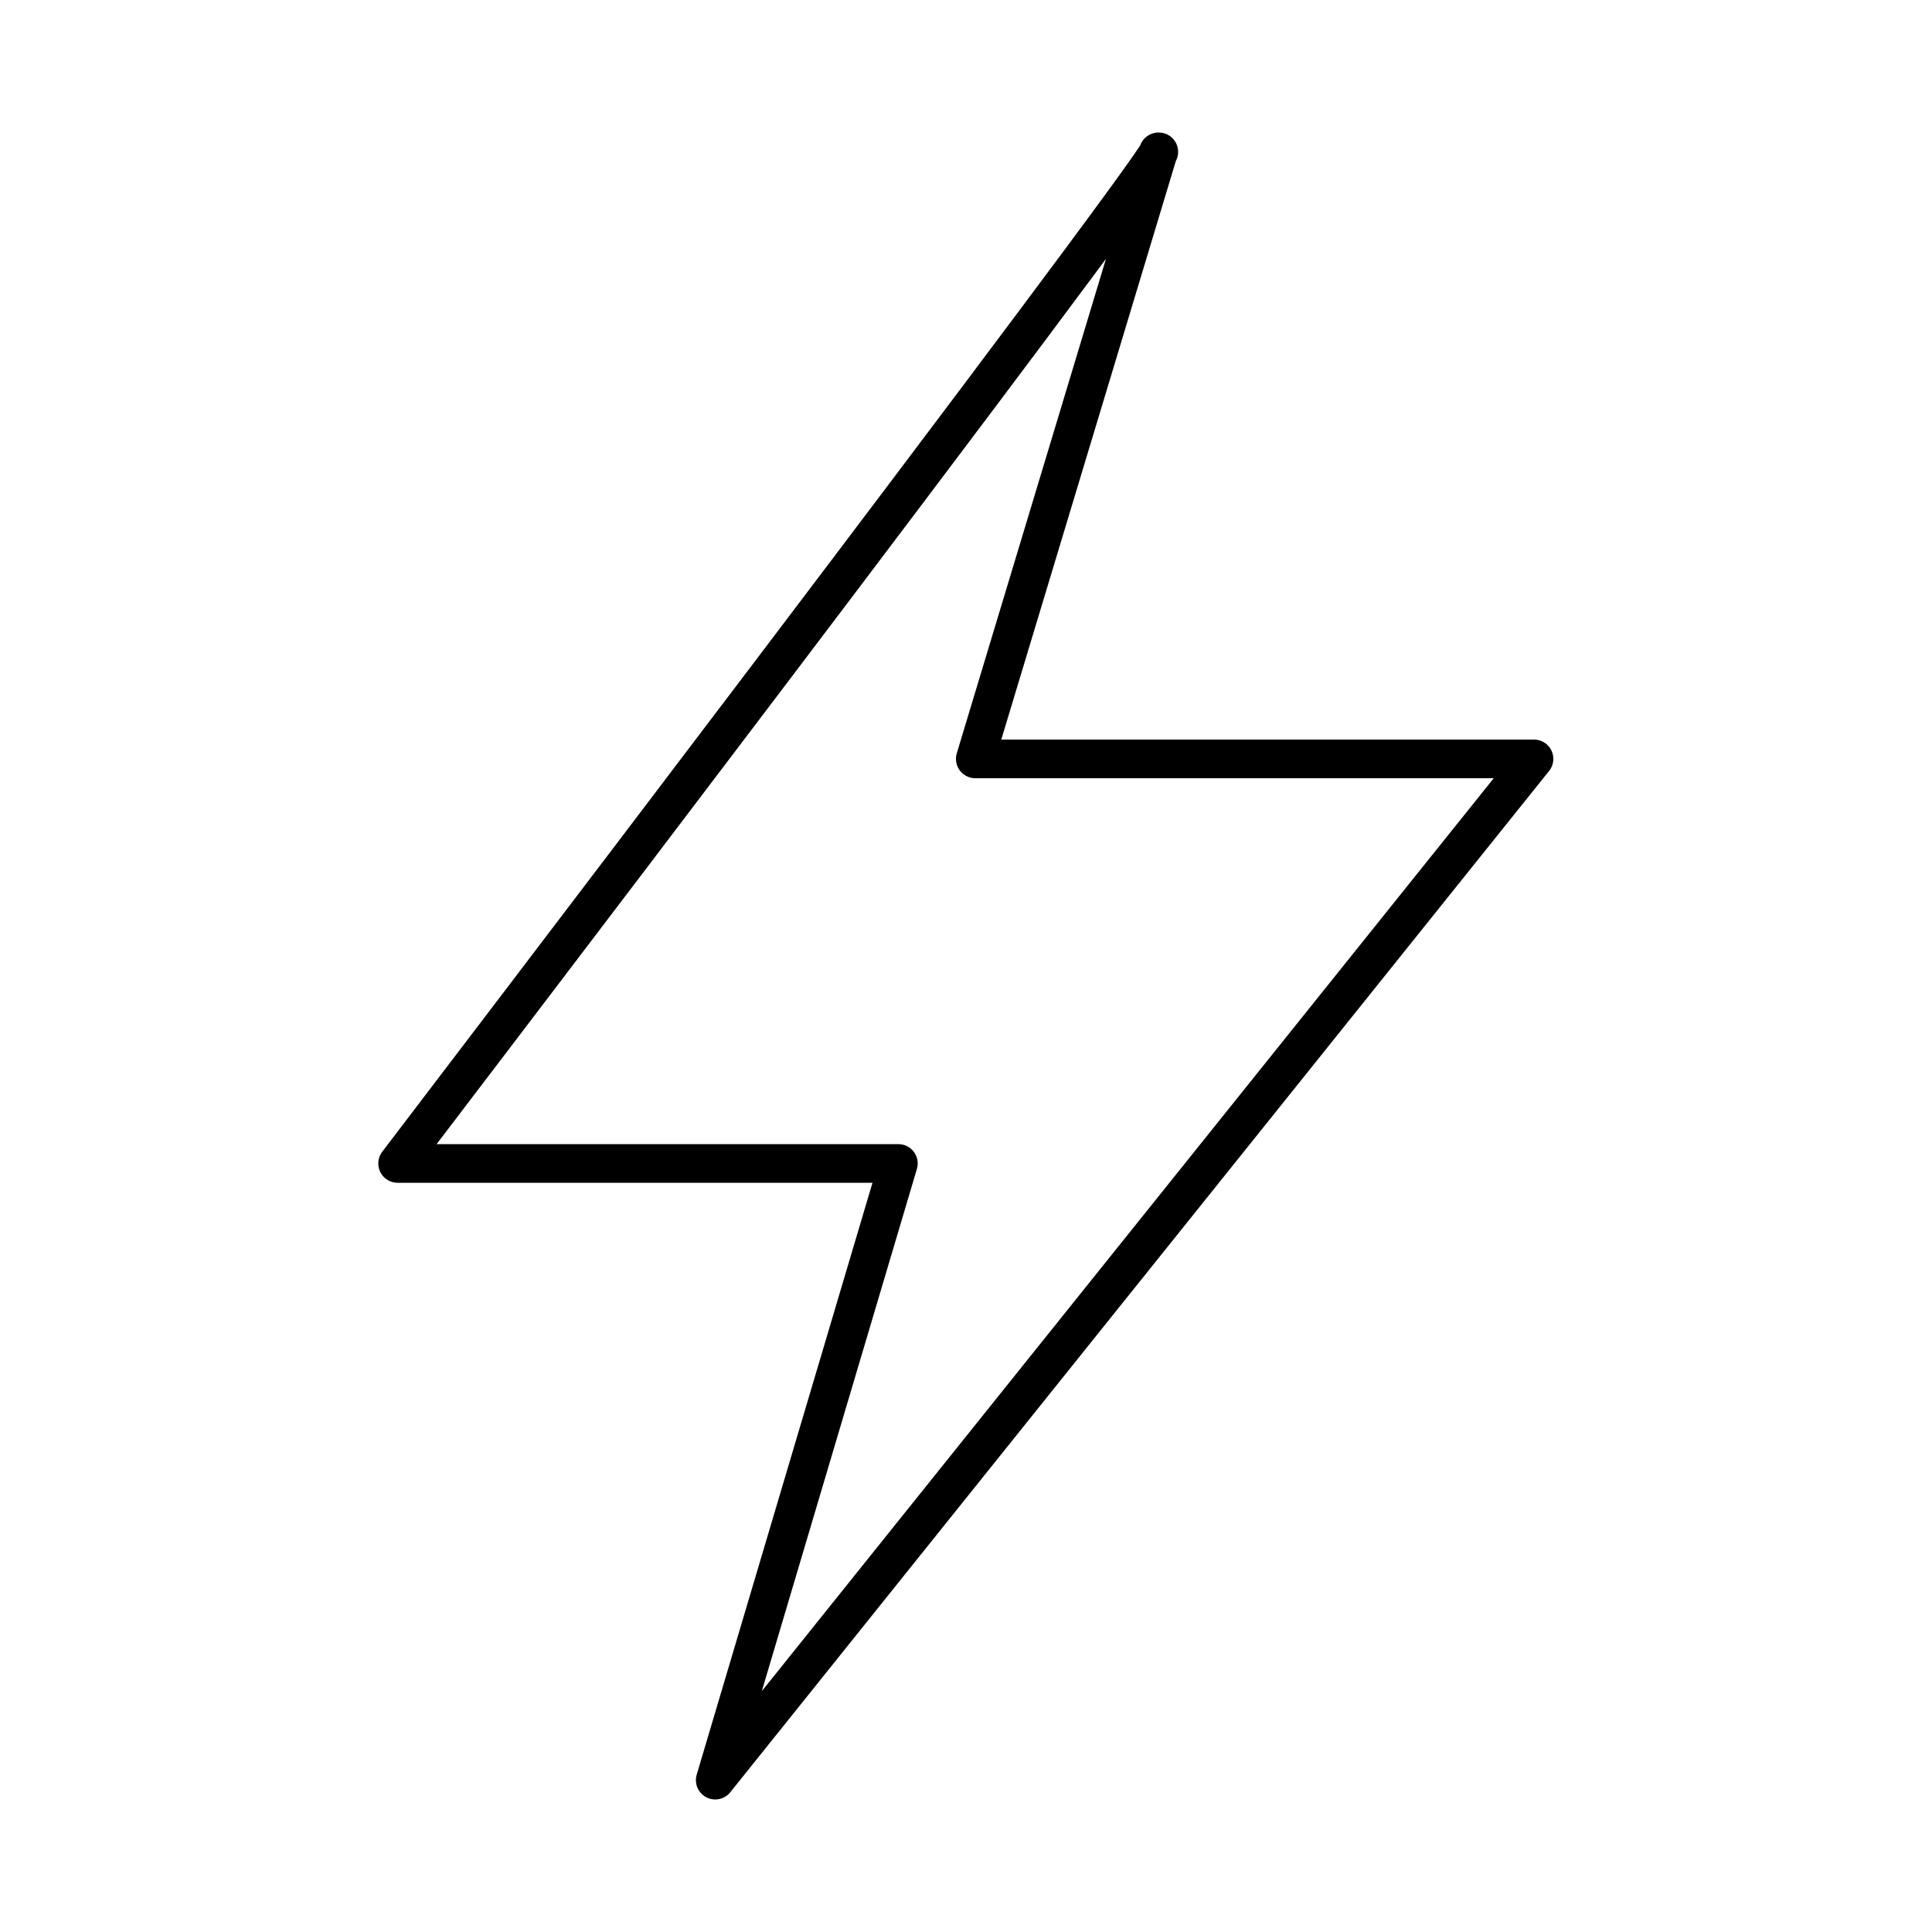
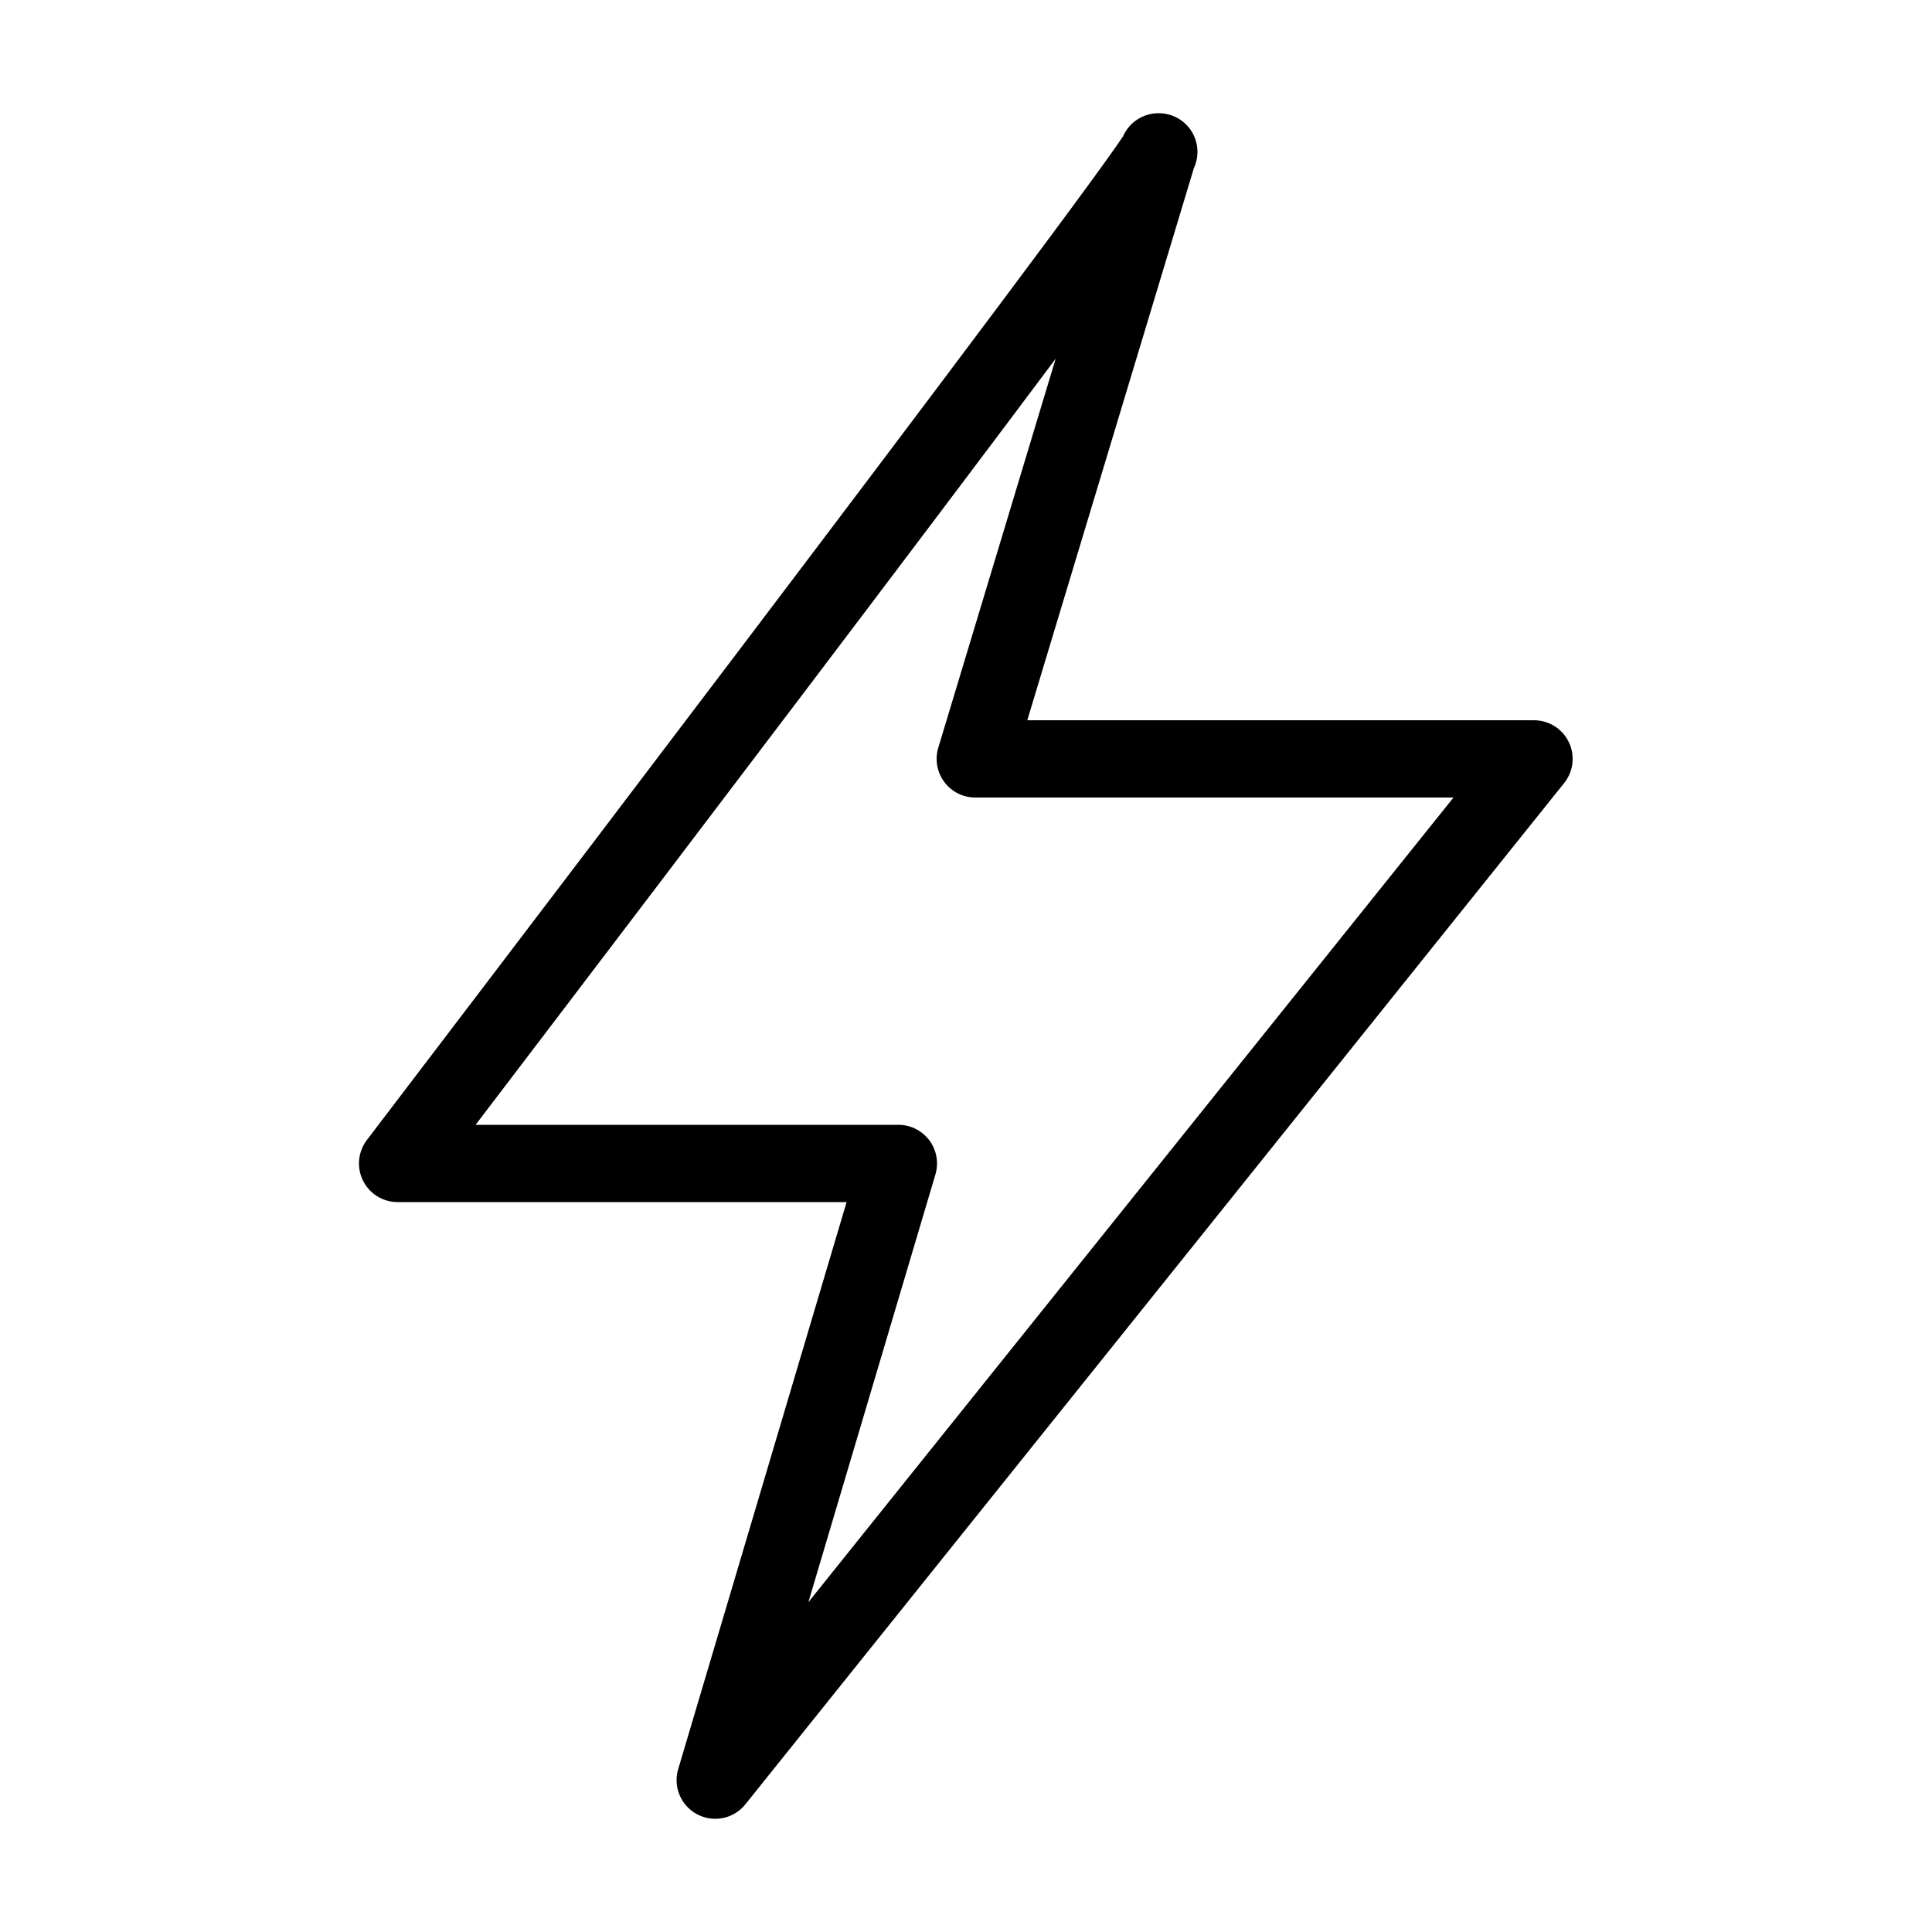
- <svg xmlns="http://www.w3.org/2000/svg" viewBox="0 0 50 50" fill="none" stroke="currentColor" stroke-width="1" stroke-linecap="round" stroke-linejoin="round">
+ <svg xmlns="http://www.w3.org/2000/svg" viewBox="0 0 50 50" fill="none" stroke="currentColor" stroke-width="2" stroke-linecap="round" stroke-linejoin="round">
  <path d="M29.99,3.93c-.5,1-19.7,26.18-19.7,26.18h12.96l-4.74,15.96,21.19-26.43h-14.46l4.74-15.71Z" />
</svg>
